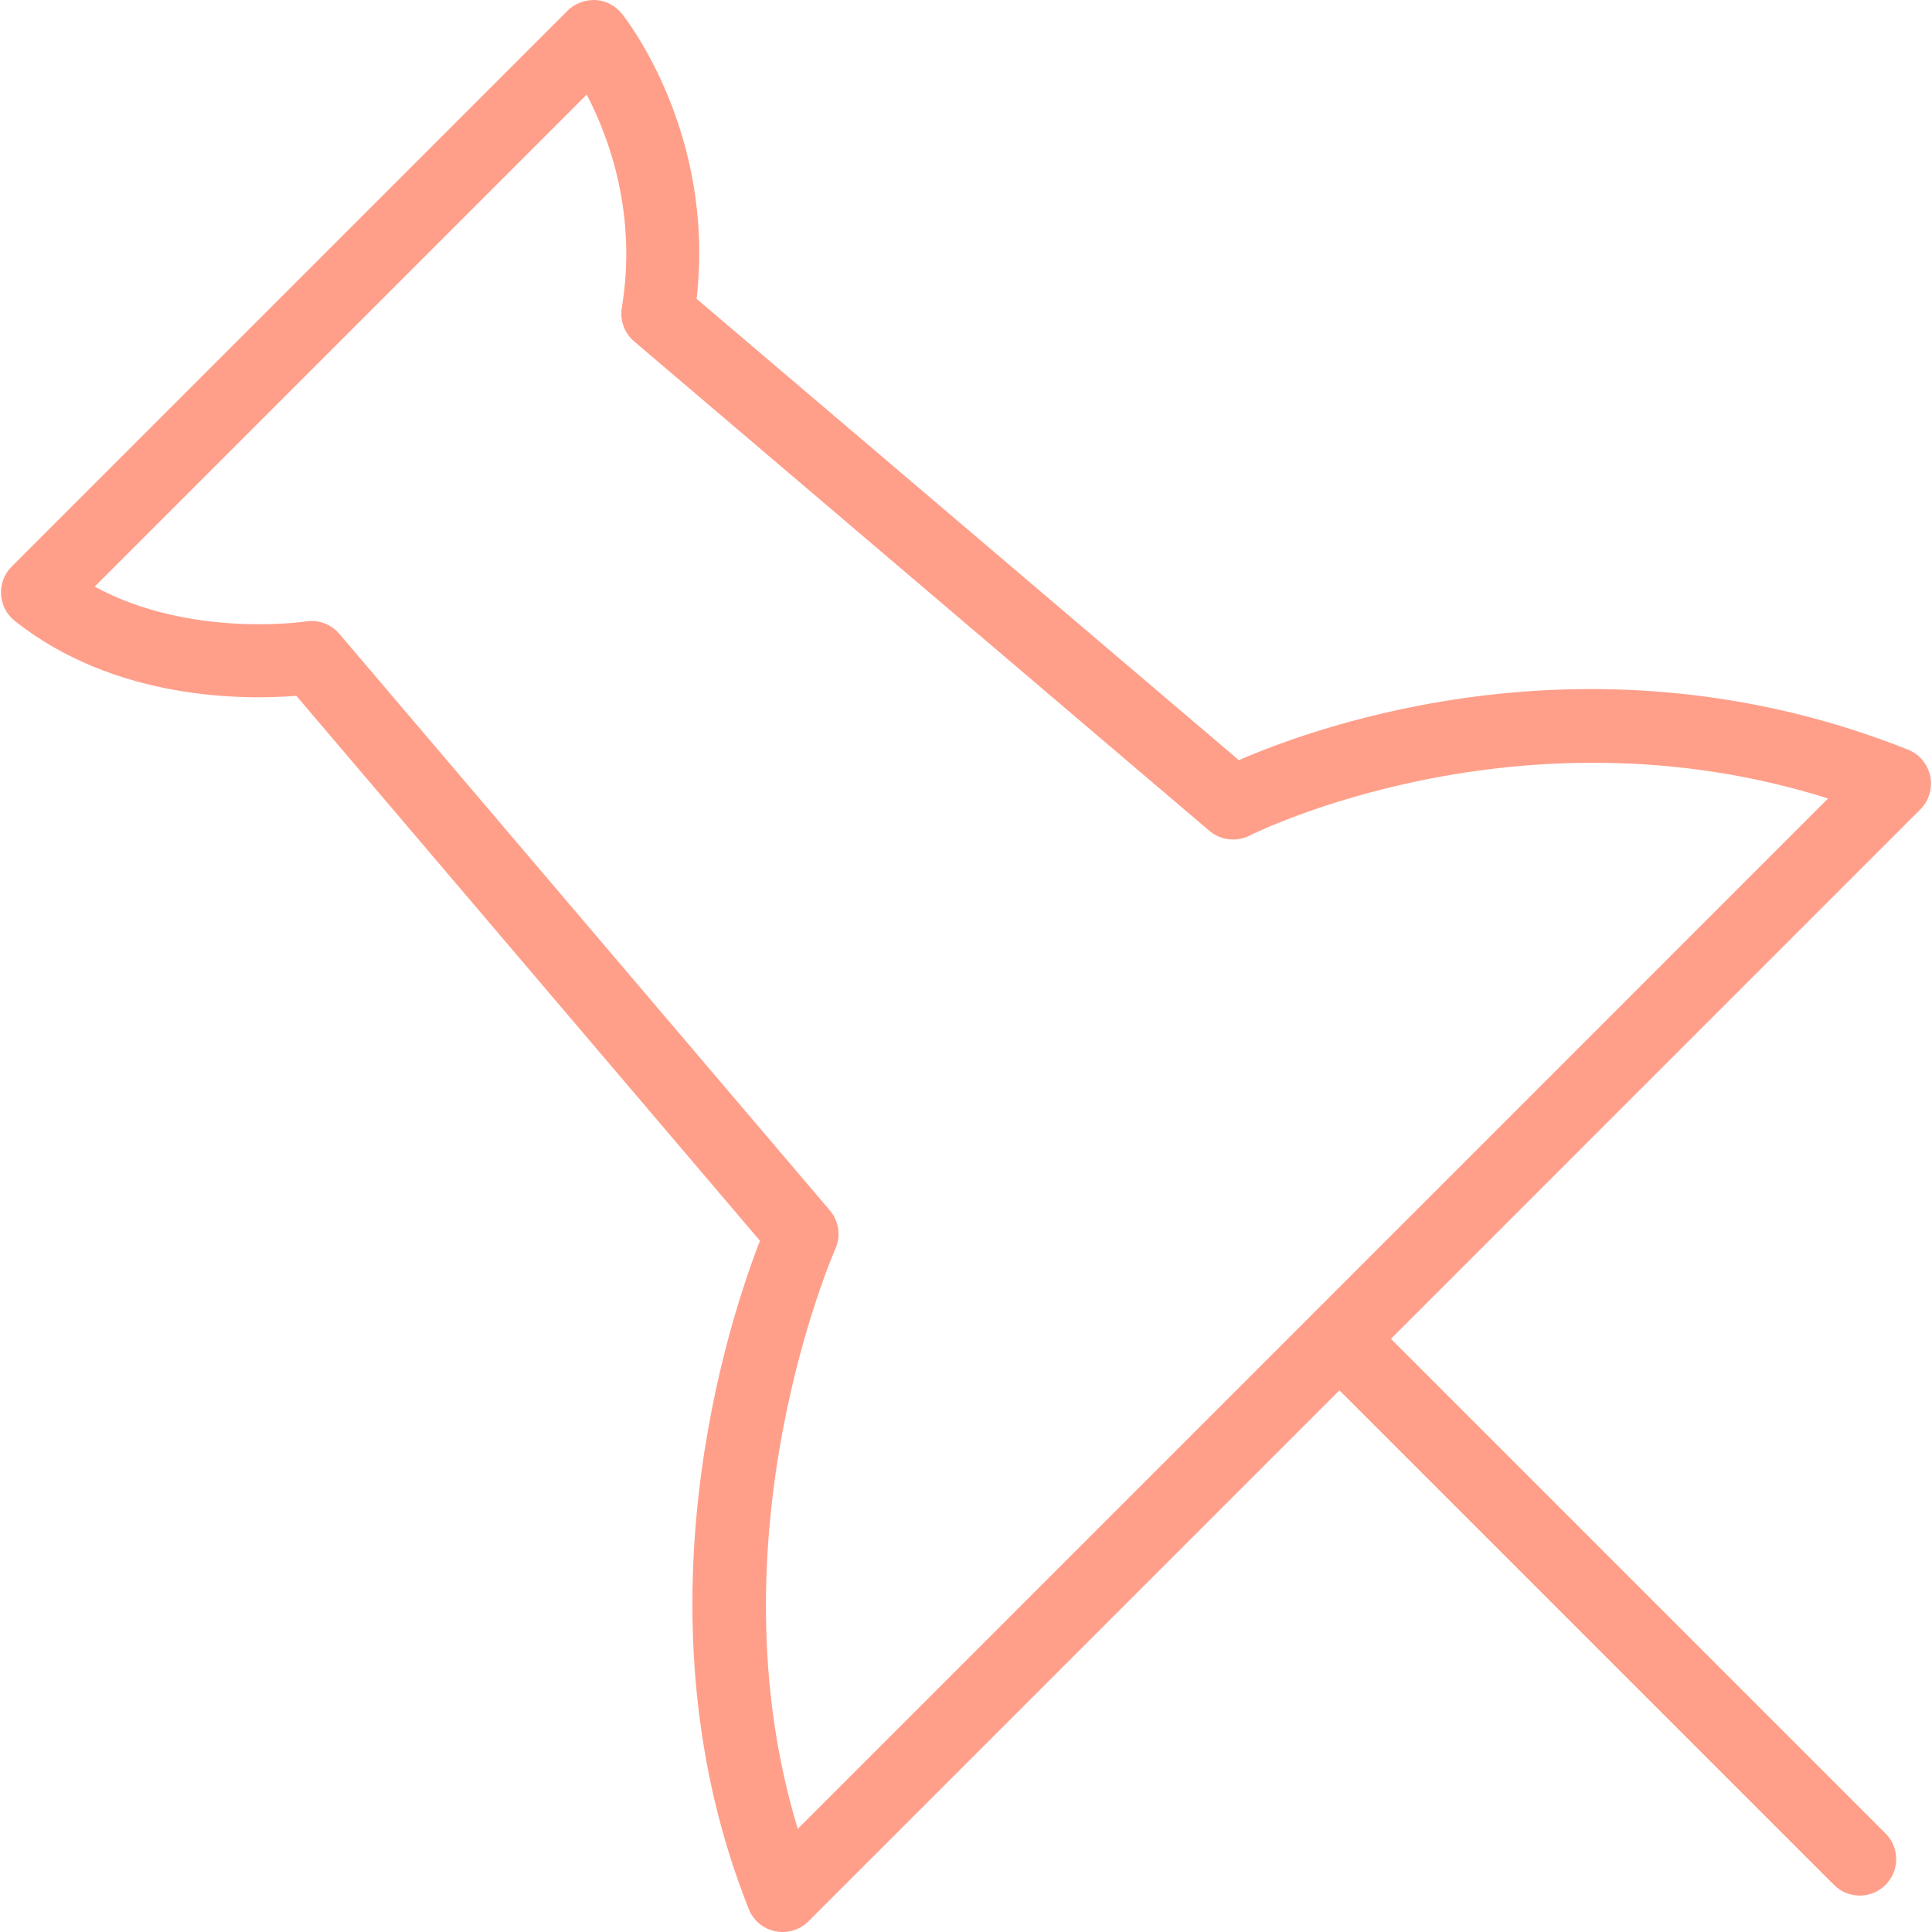
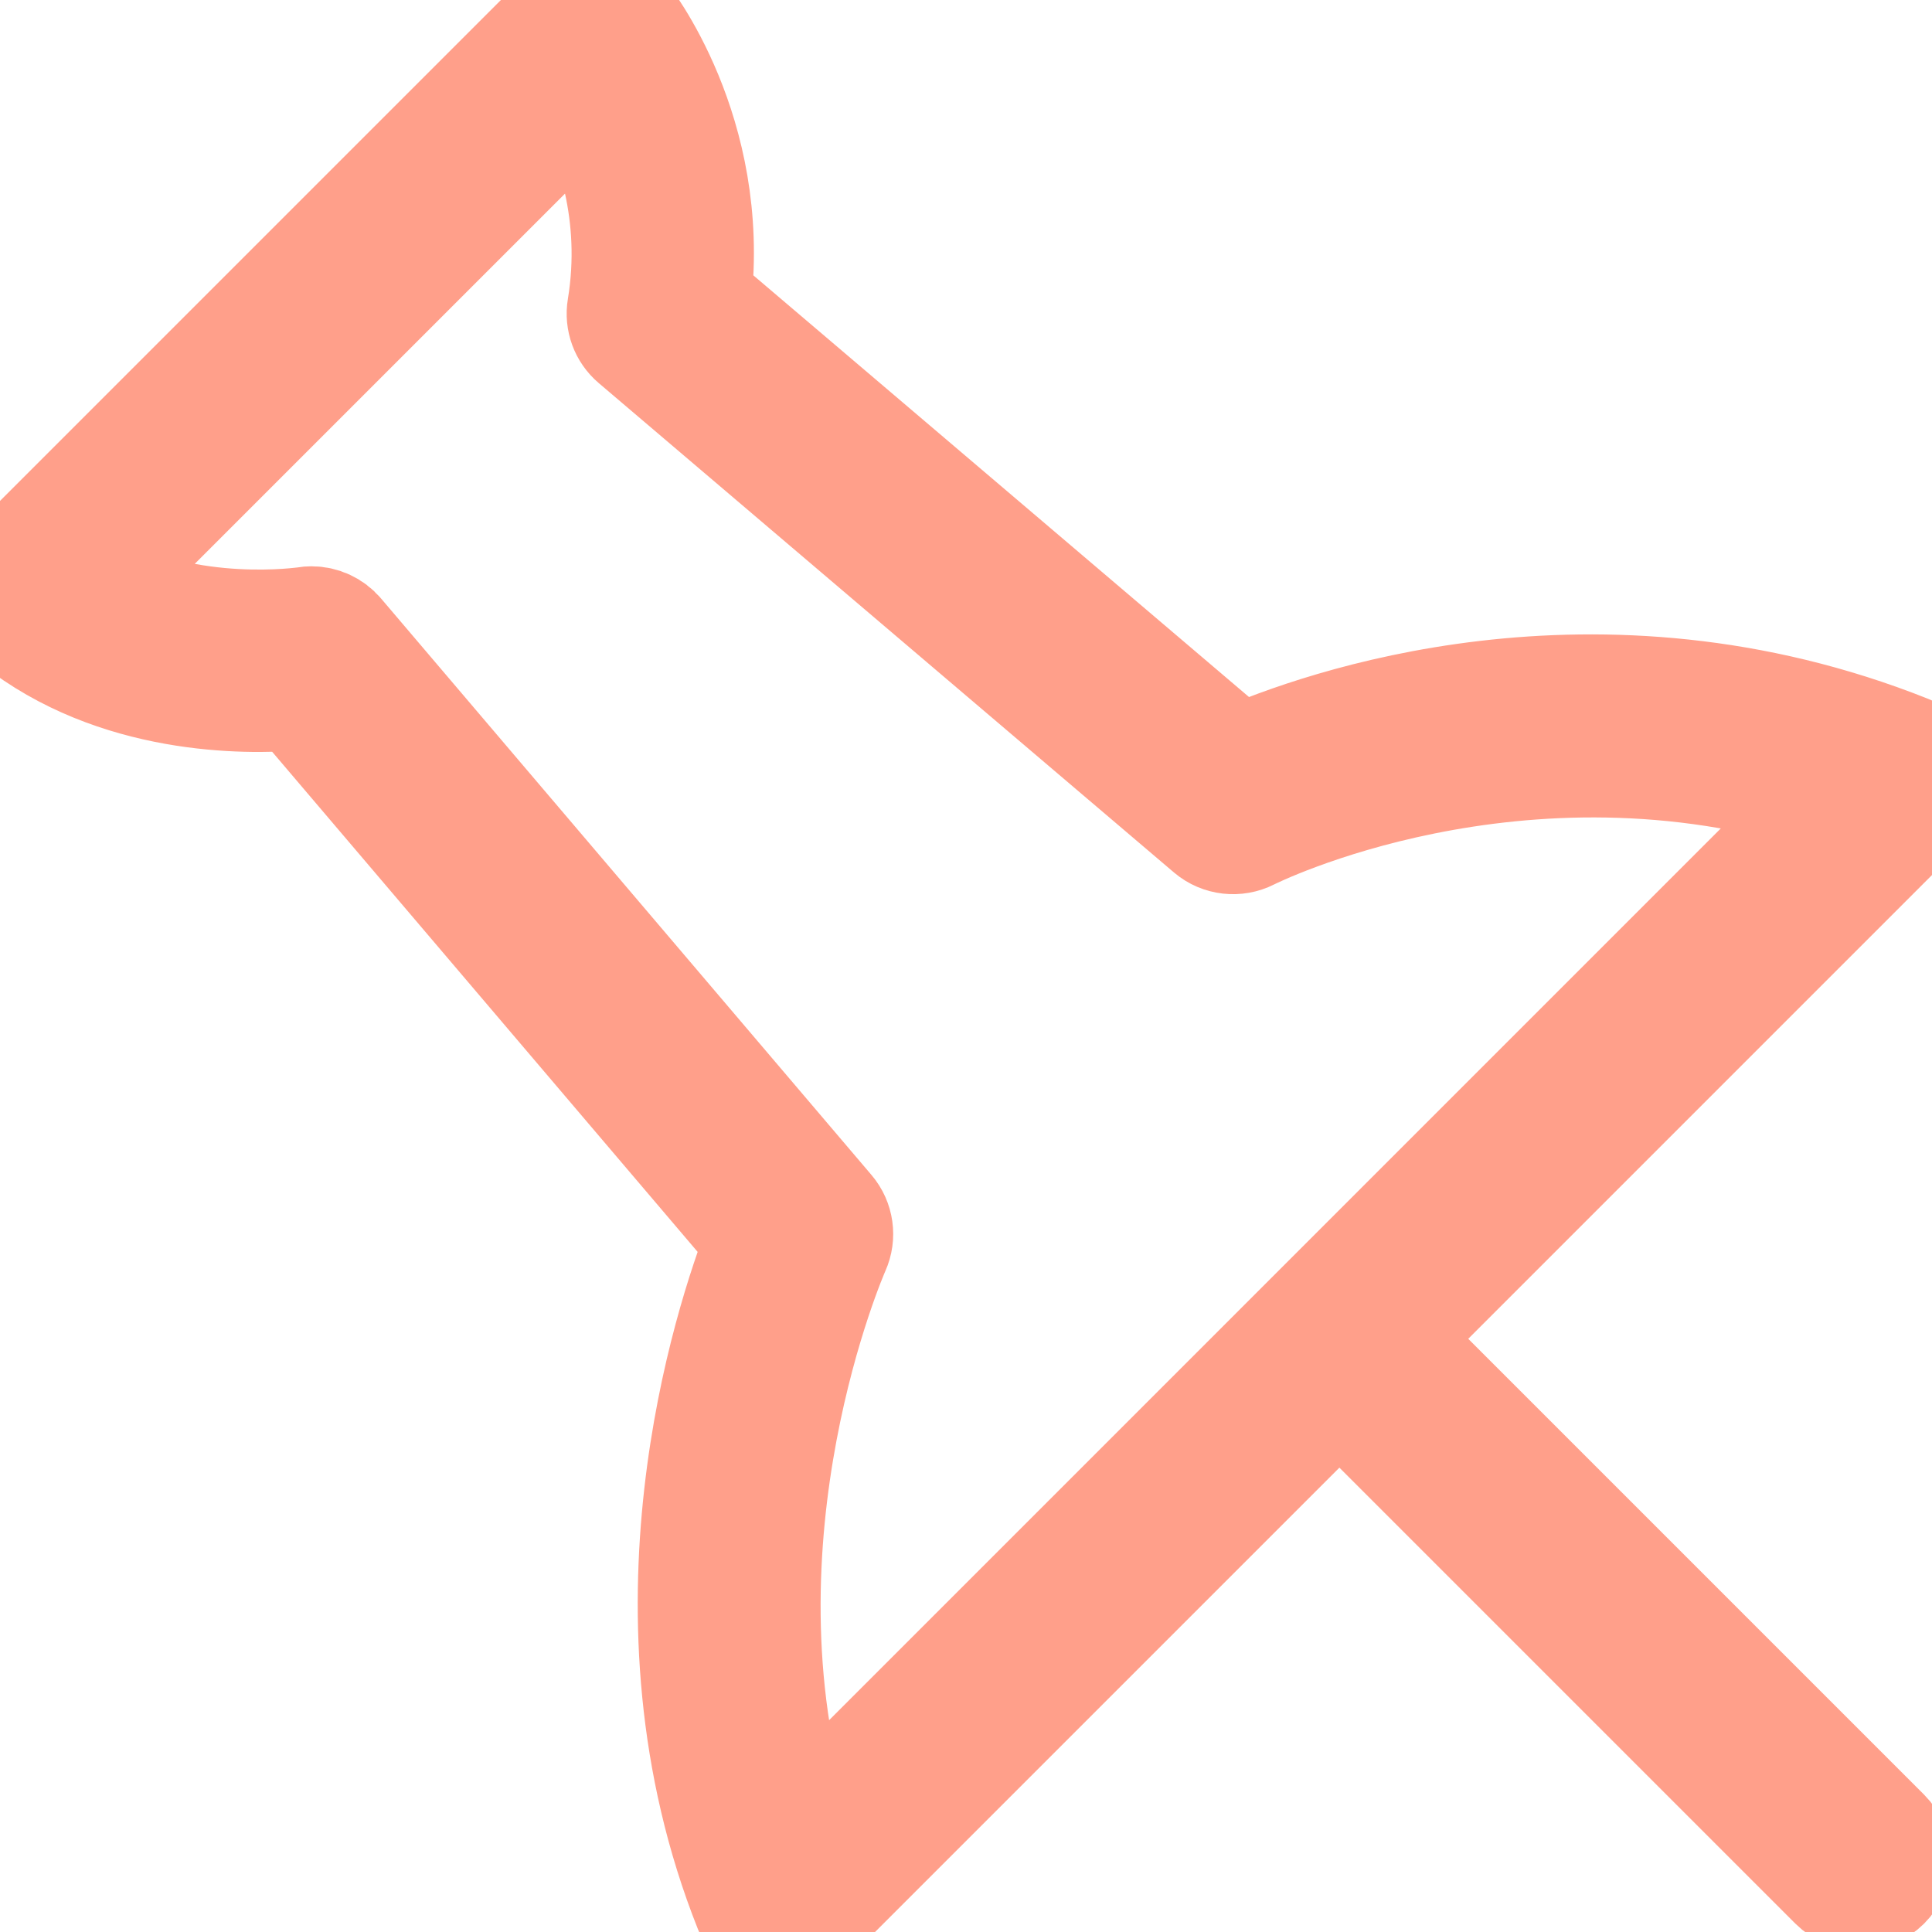
<svg xmlns="http://www.w3.org/2000/svg" version="1.1" id="Capa_1" x="0px" y="0px" viewBox="0 0 53.011 53.011" style="enable-background:new 0 0 53.011 53.011;" xml:space="preserve" width="512px" height="512px">
-   <path d="M52.963,21.297c-0.068-0.329-0.297-0.603-0.609-0.727c-8.574-3.416-16.173-0.665-18.361,0.288L19.114,8.2  c0.52-4.568-1.944-7.692-2.054-7.828C16.881,0.151,16.618,0.016,16.335,0c-0.282-0.006-0.561,0.091-0.761,0.292L0.32,15.546  c-0.202,0.201-0.308,0.479-0.291,0.765c0.016,0.284,0.153,0.549,0.376,0.726c2.775,2.202,6.349,2.167,7.726,2.055l12.721,14.953  c-0.868,2.23-3.52,10.27-0.307,18.337c0.124,0.313,0.397,0.541,0.727,0.609c0.067,0.014,0.135,0.021,0.202,0.021  c0.263,0,0.518-0.104,0.707-0.293l14.57-14.57l13.57,13.57c0.195,0.195,0.451,0.293,0.707,0.293s0.512-0.098,0.707-0.293  c0.391-0.391,0.391-1.023,0-1.414l-13.57-13.57l14.527-14.528C52.929,21.969,53.031,21.627,52.963,21.297z M35.314,36.755  L21.89,50.18c-2.437-8.005,0.993-15.827,1.03-15.909c0.158-0.353,0.1-0.765-0.15-1.059L9.31,17.39  c-0.191-0.225-0.473-0.352-0.764-0.352c-0.051,0-0.103,0.004-0.154,0.013c-0.036,0.006-3.173,0.472-5.794-0.955l13.5-13.5  c0.604,1.156,1.391,3.26,0.964,5.848C17.004,8.79,17.133,9.141,17.4,9.368l15.785,13.43c0.309,0.262,0.748,0.309,1.105,0.128  c0.077-0.04,7.378-3.695,15.869-1.017L35.314,36.755z" fill="#ff9f8a" />
+   <path stroke="#ff9f8a" stroke-width="3" d="M52.963,21.297c-0.068-0.329-0.297-0.603-0.609-0.727c-8.574-3.416-16.173-0.665-18.361,0.288L19.114,8.2  c0.52-4.568-1.944-7.692-2.054-7.828C16.881,0.151,16.618,0.016,16.335,0c-0.282-0.006-0.561,0.091-0.761,0.292L0.32,15.546  c-0.202,0.201-0.308,0.479-0.291,0.765c0.016,0.284,0.153,0.549,0.376,0.726c2.775,2.202,6.349,2.167,7.726,2.055l12.721,14.953  c-0.868,2.23-3.52,10.27-0.307,18.337c0.124,0.313,0.397,0.541,0.727,0.609c0.067,0.014,0.135,0.021,0.202,0.021  c0.263,0,0.518-0.104,0.707-0.293l14.57-14.57l13.57,13.57c0.195,0.195,0.451,0.293,0.707,0.293s0.512-0.098,0.707-0.293  c0.391-0.391,0.391-1.023,0-1.414l-13.57-13.57l14.527-14.528C52.929,21.969,53.031,21.627,52.963,21.297z M35.314,36.755  L21.89,50.18c-2.437-8.005,0.993-15.827,1.03-15.909c0.158-0.353,0.1-0.765-0.15-1.059L9.31,17.39  c-0.191-0.225-0.473-0.352-0.764-0.352c-0.051,0-0.103,0.004-0.154,0.013c-0.036,0.006-3.173,0.472-5.794-0.955l13.5-13.5  c0.604,1.156,1.391,3.26,0.964,5.848C17.004,8.79,17.133,9.141,17.4,9.368l15.785,13.43c0.309,0.262,0.748,0.309,1.105,0.128  c0.077-0.04,7.378-3.695,15.869-1.017L35.314,36.755z" fill="#ff9f8a" />
  <g>
</g>
  <g>
</g>
  <g>
</g>
  <g>
</g>
  <g>
</g>
  <g>
</g>
  <g>
</g>
  <g>
</g>
  <g>
</g>
  <g>
</g>
  <g>
</g>
  <g>
</g>
  <g>
</g>
  <g>
</g>
  <g>
</g>
</svg>
